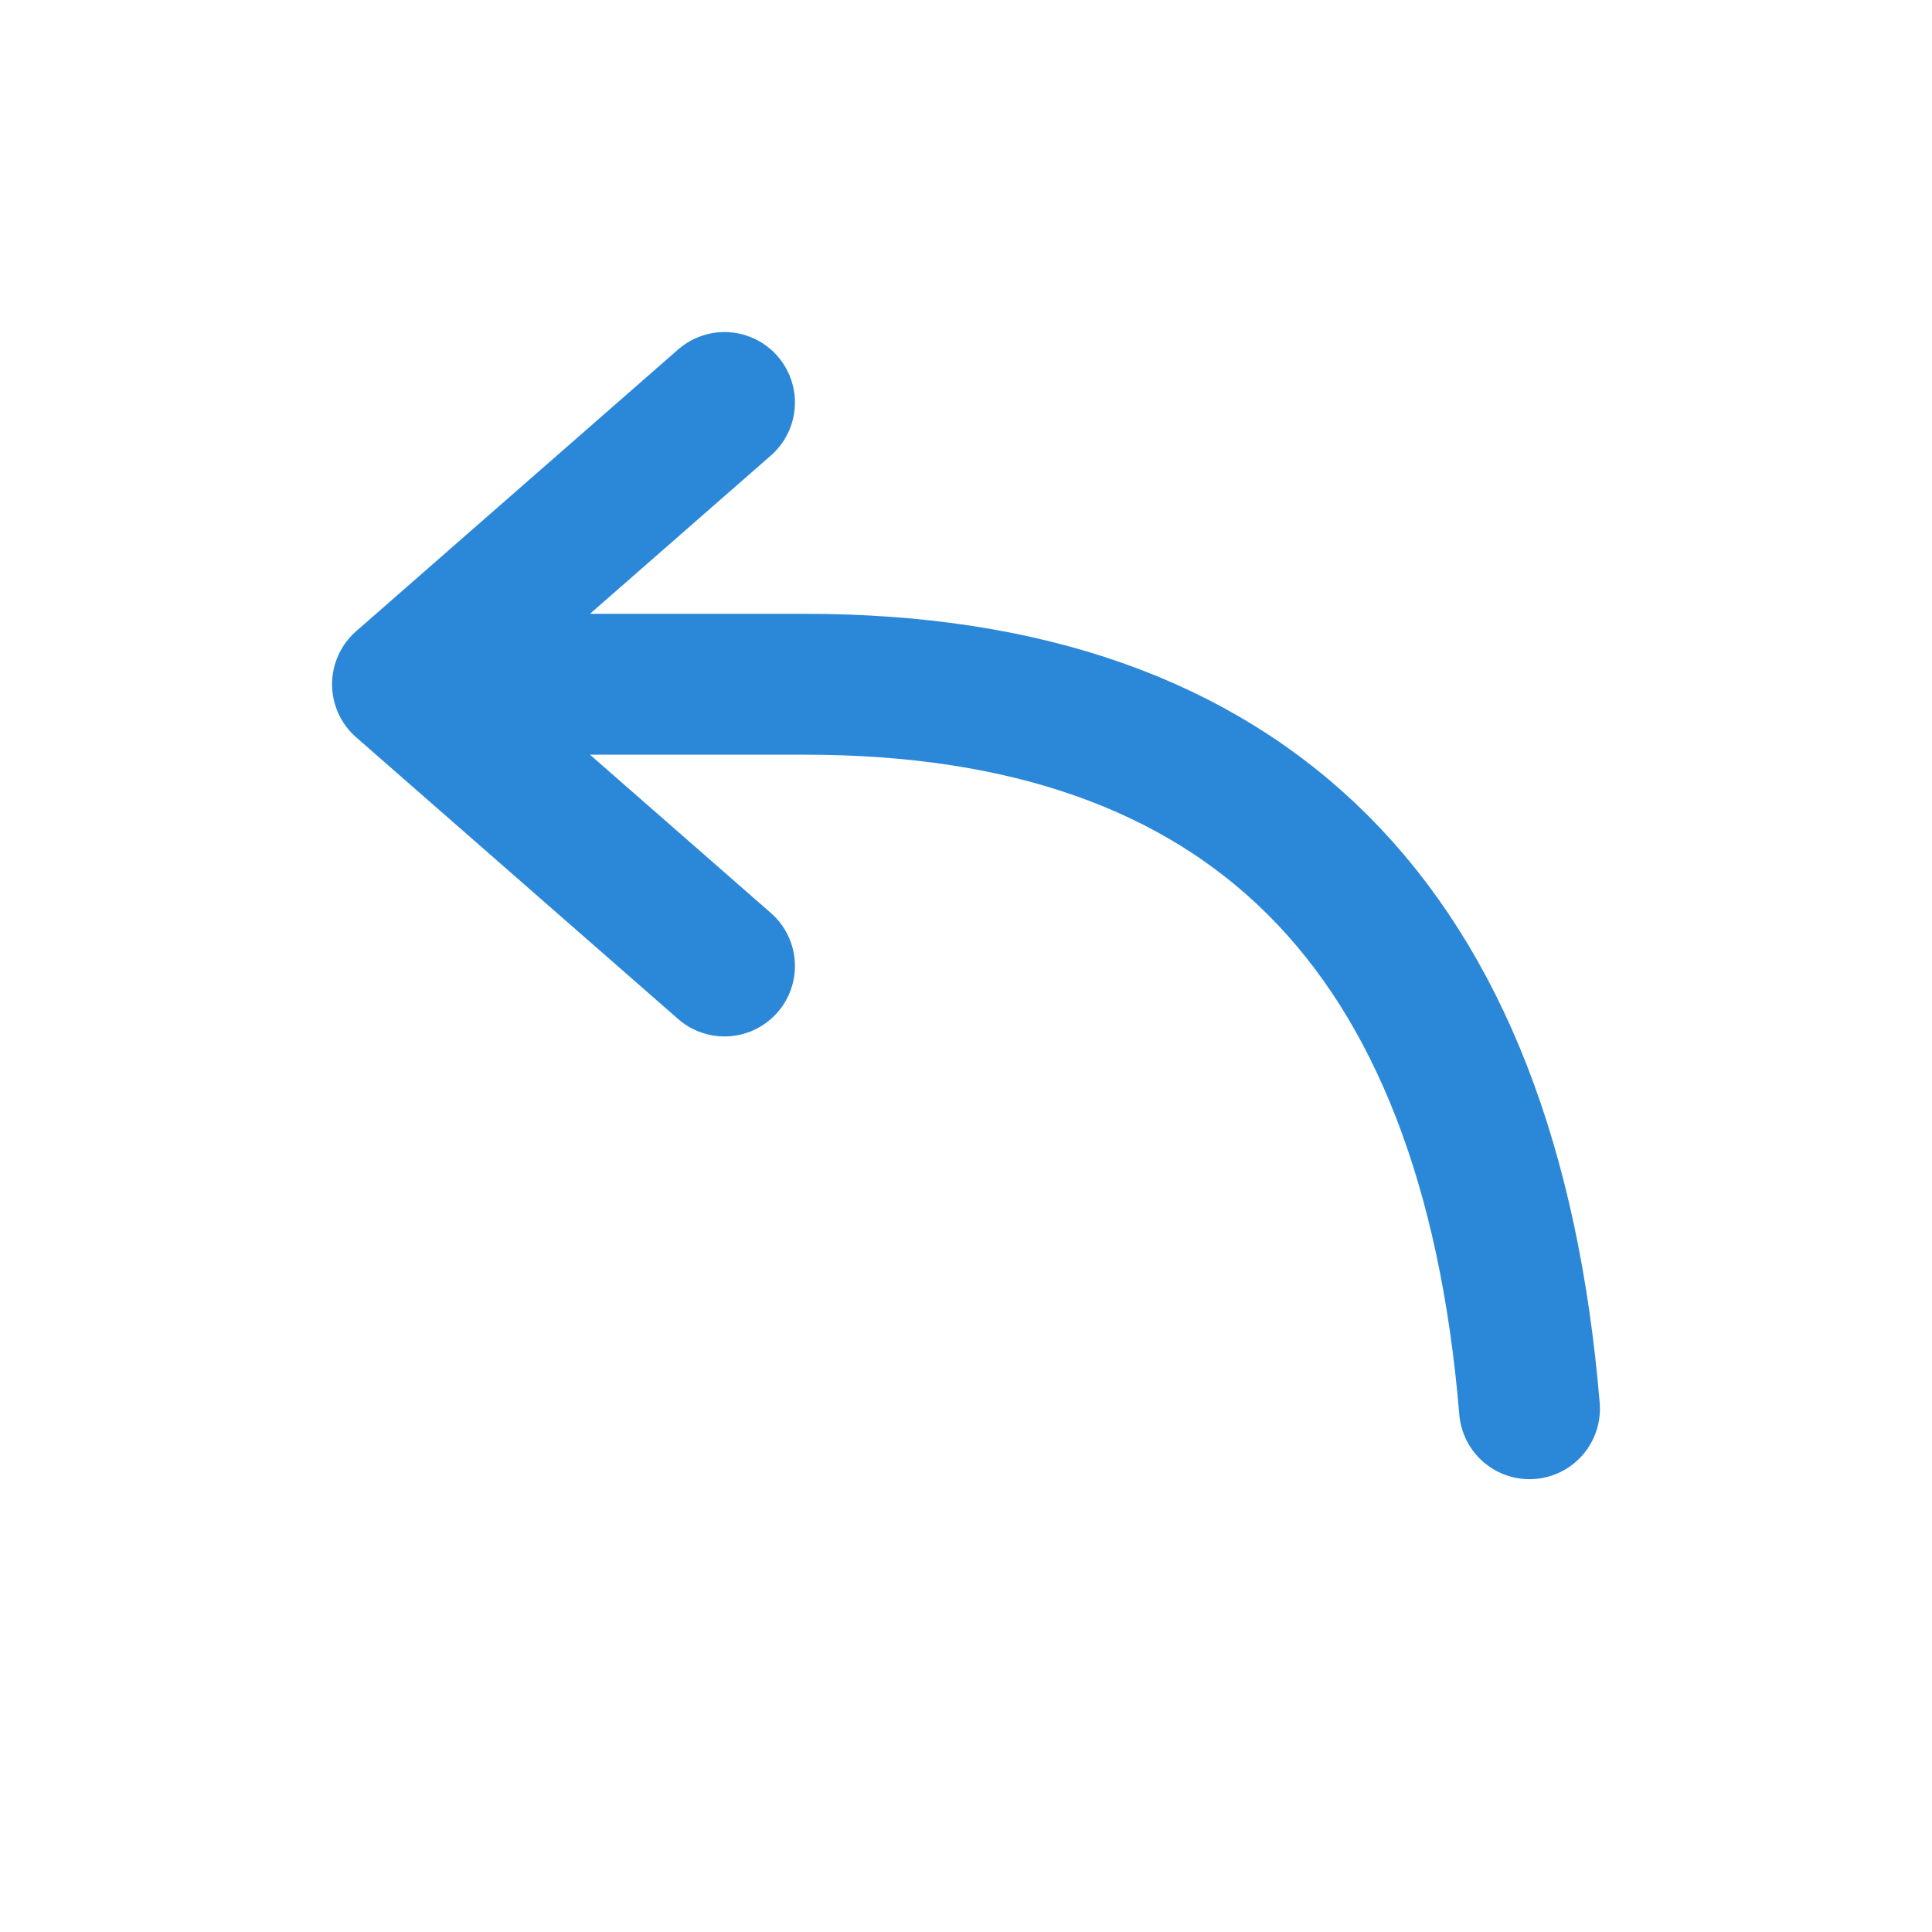
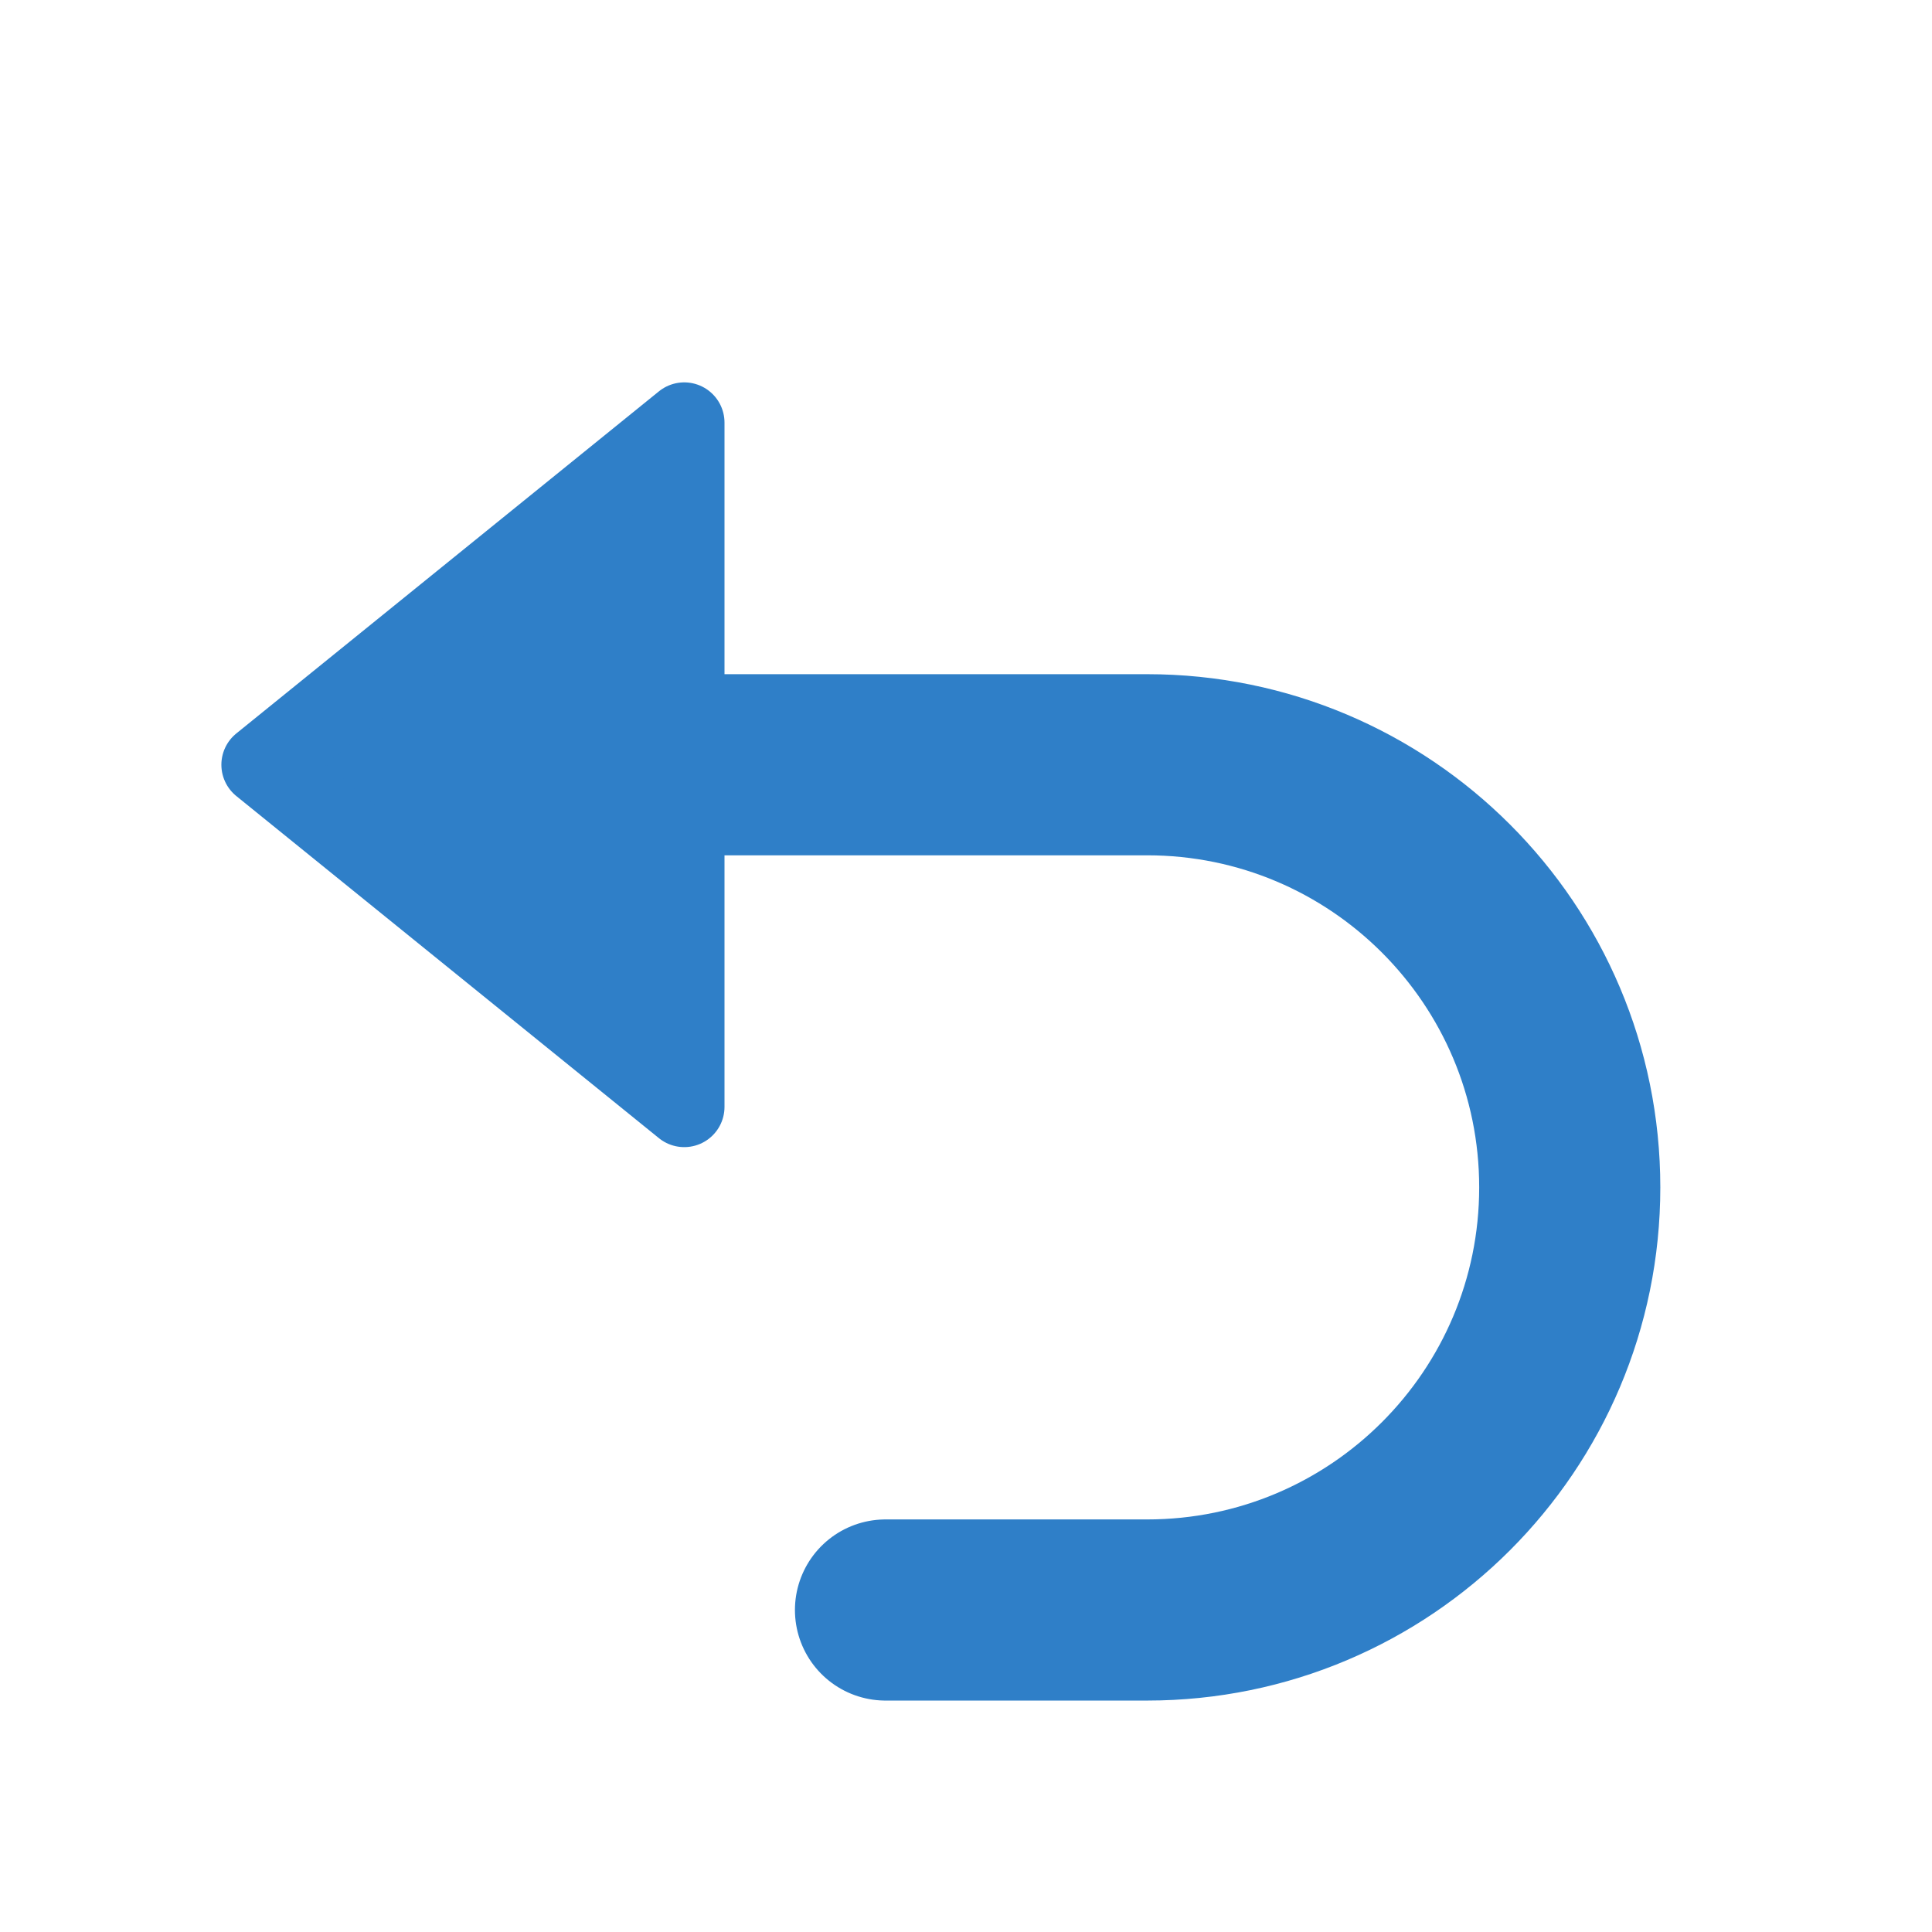
- <svg xmlns="http://www.w3.org/2000/svg" viewBox="0 0 48 48">
-   <path d="M38 35c-1-12-7-18-18-18h-9M18 10l-8 7 8 7" fill="none" stroke="#2B88D8" stroke-width="3.5" stroke-linecap="round" stroke-linejoin="round" />
+ <svg xmlns="http://www.w3.org/2000/svg" viewBox="0 0 24 24">
+   <path d="M14.25 9.5a5.25 5.25 0 0 1 0 10.5H11M6 9.5h8.25" stroke="#2F7FC8" stroke-width="2.25" fill="none" stroke-linecap="round" stroke-linejoin="round" />
+   <path d="M8.5 5.25 3.25 9.5l5.25 4.25Z" fill="#2F7FC8" stroke="#2F7FC8" stroke-width="1" stroke-linejoin="round" />
</svg>
